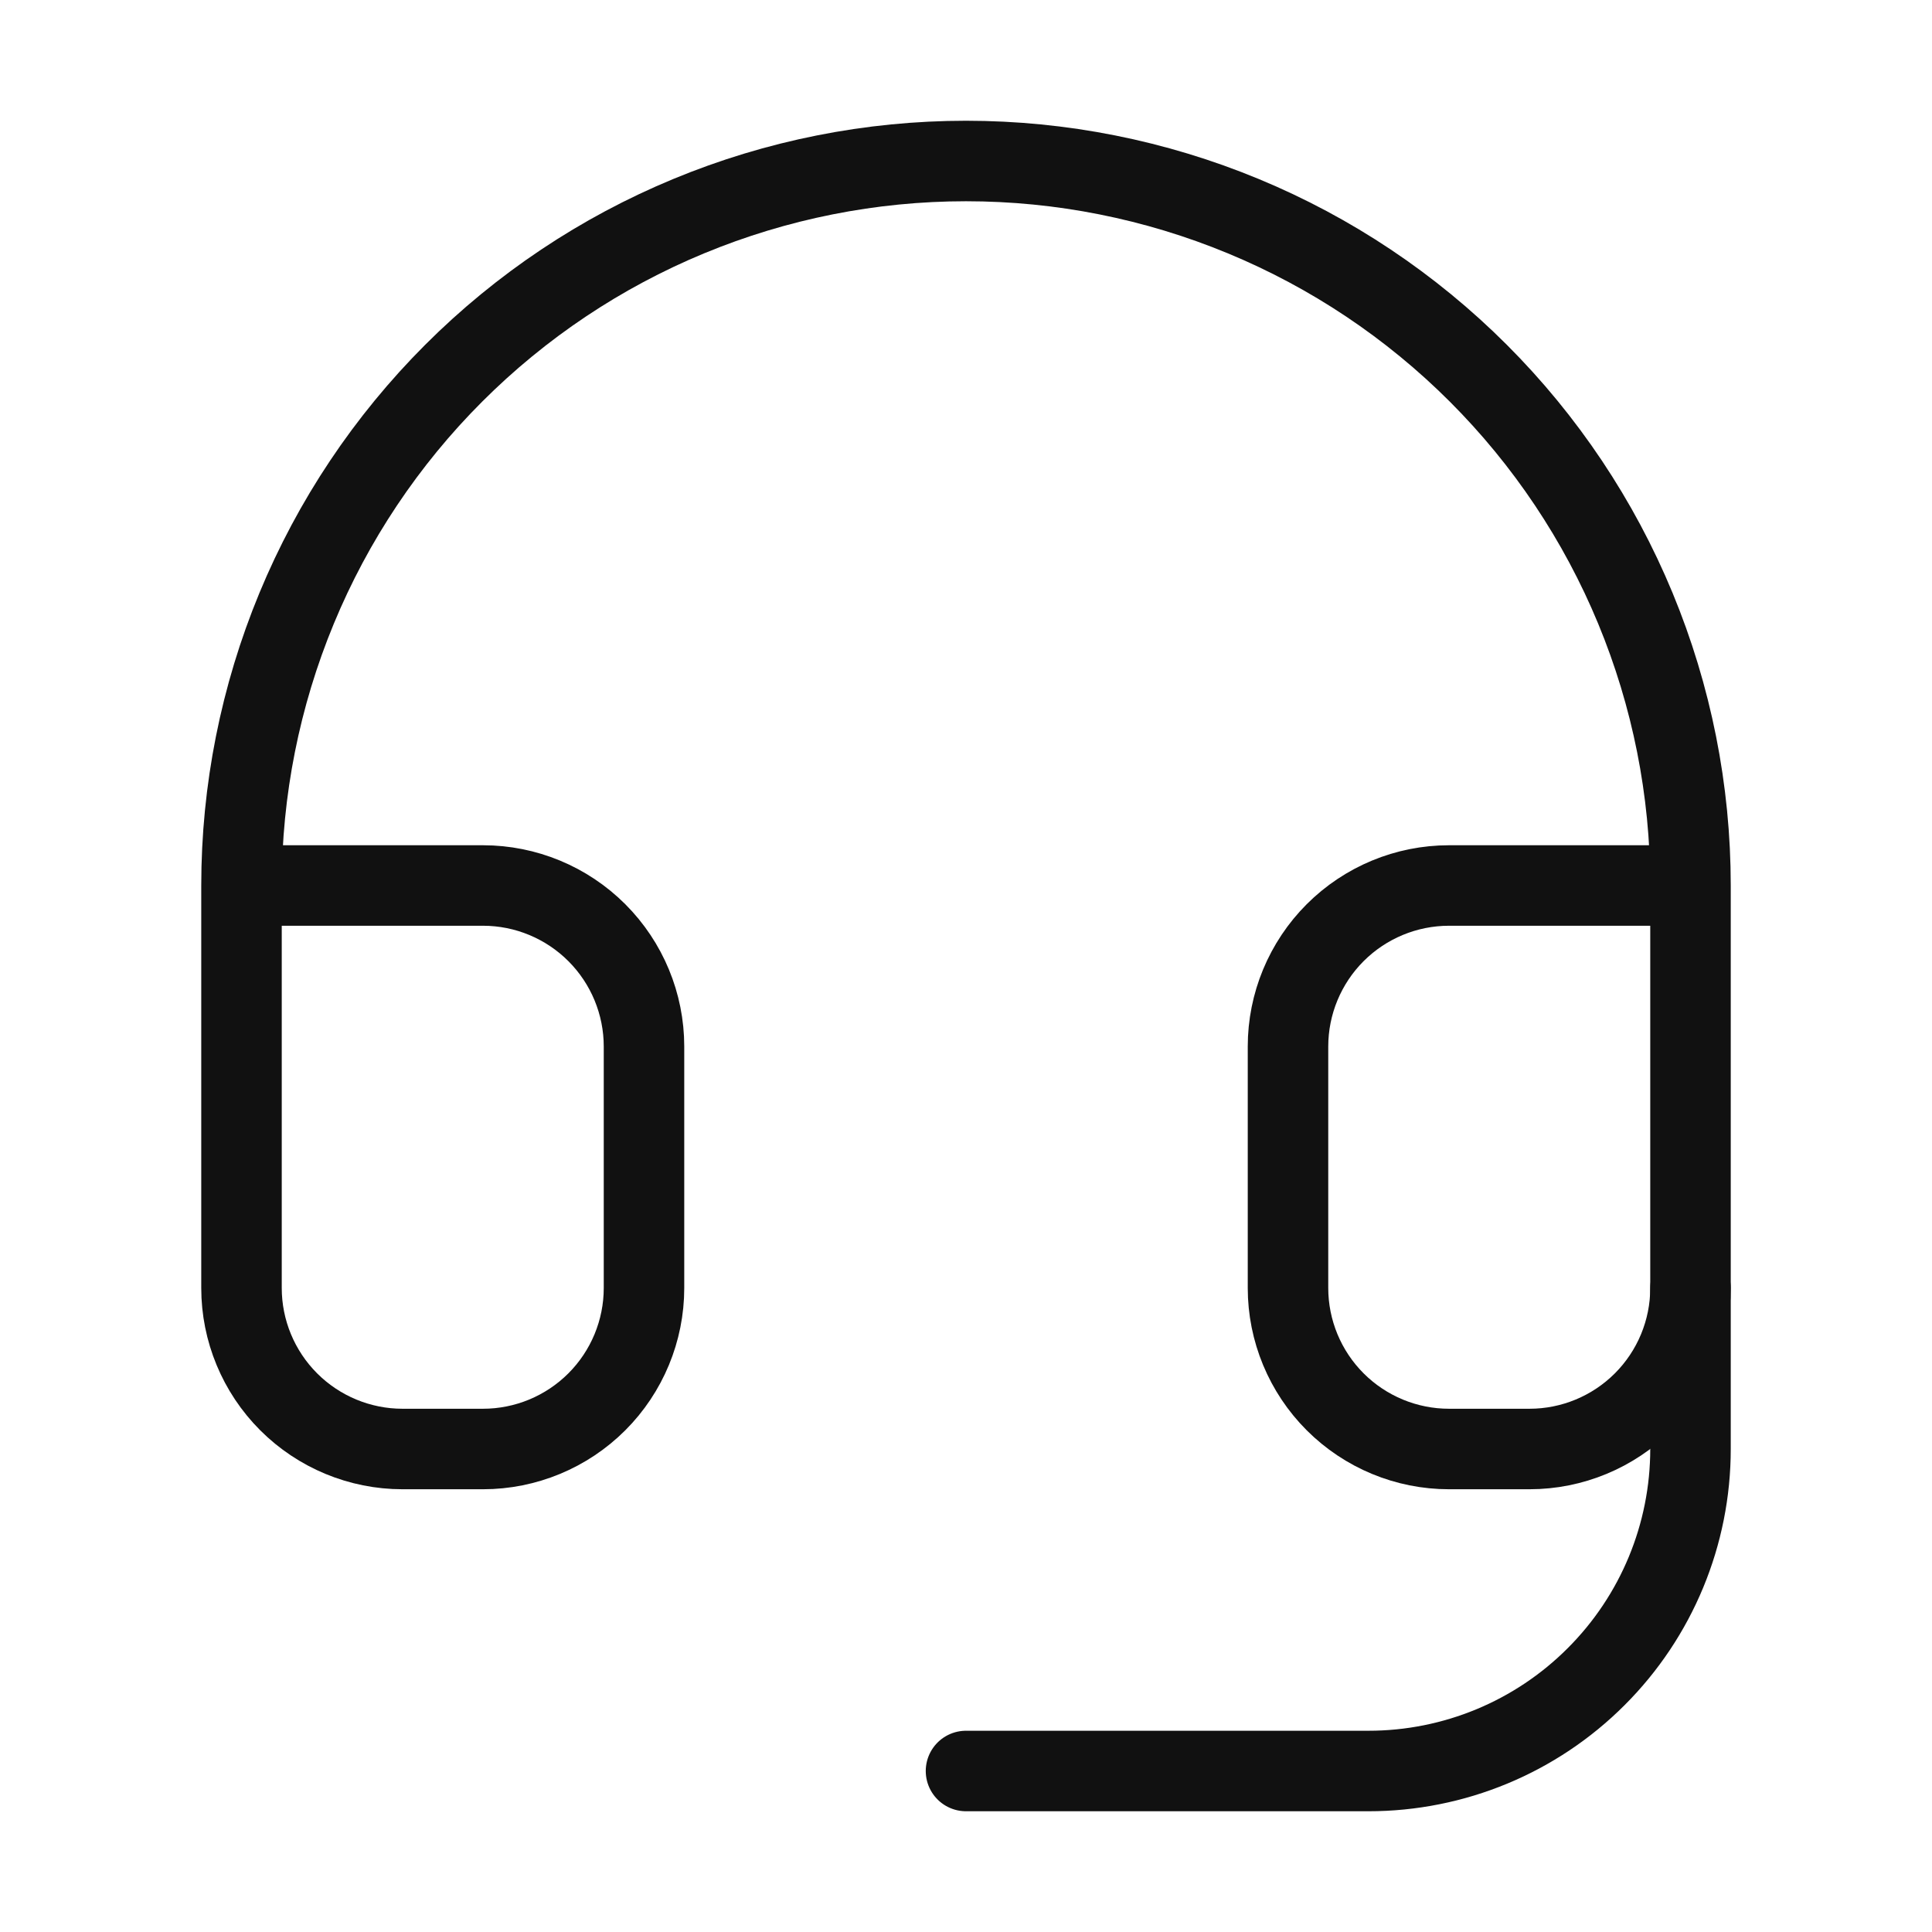
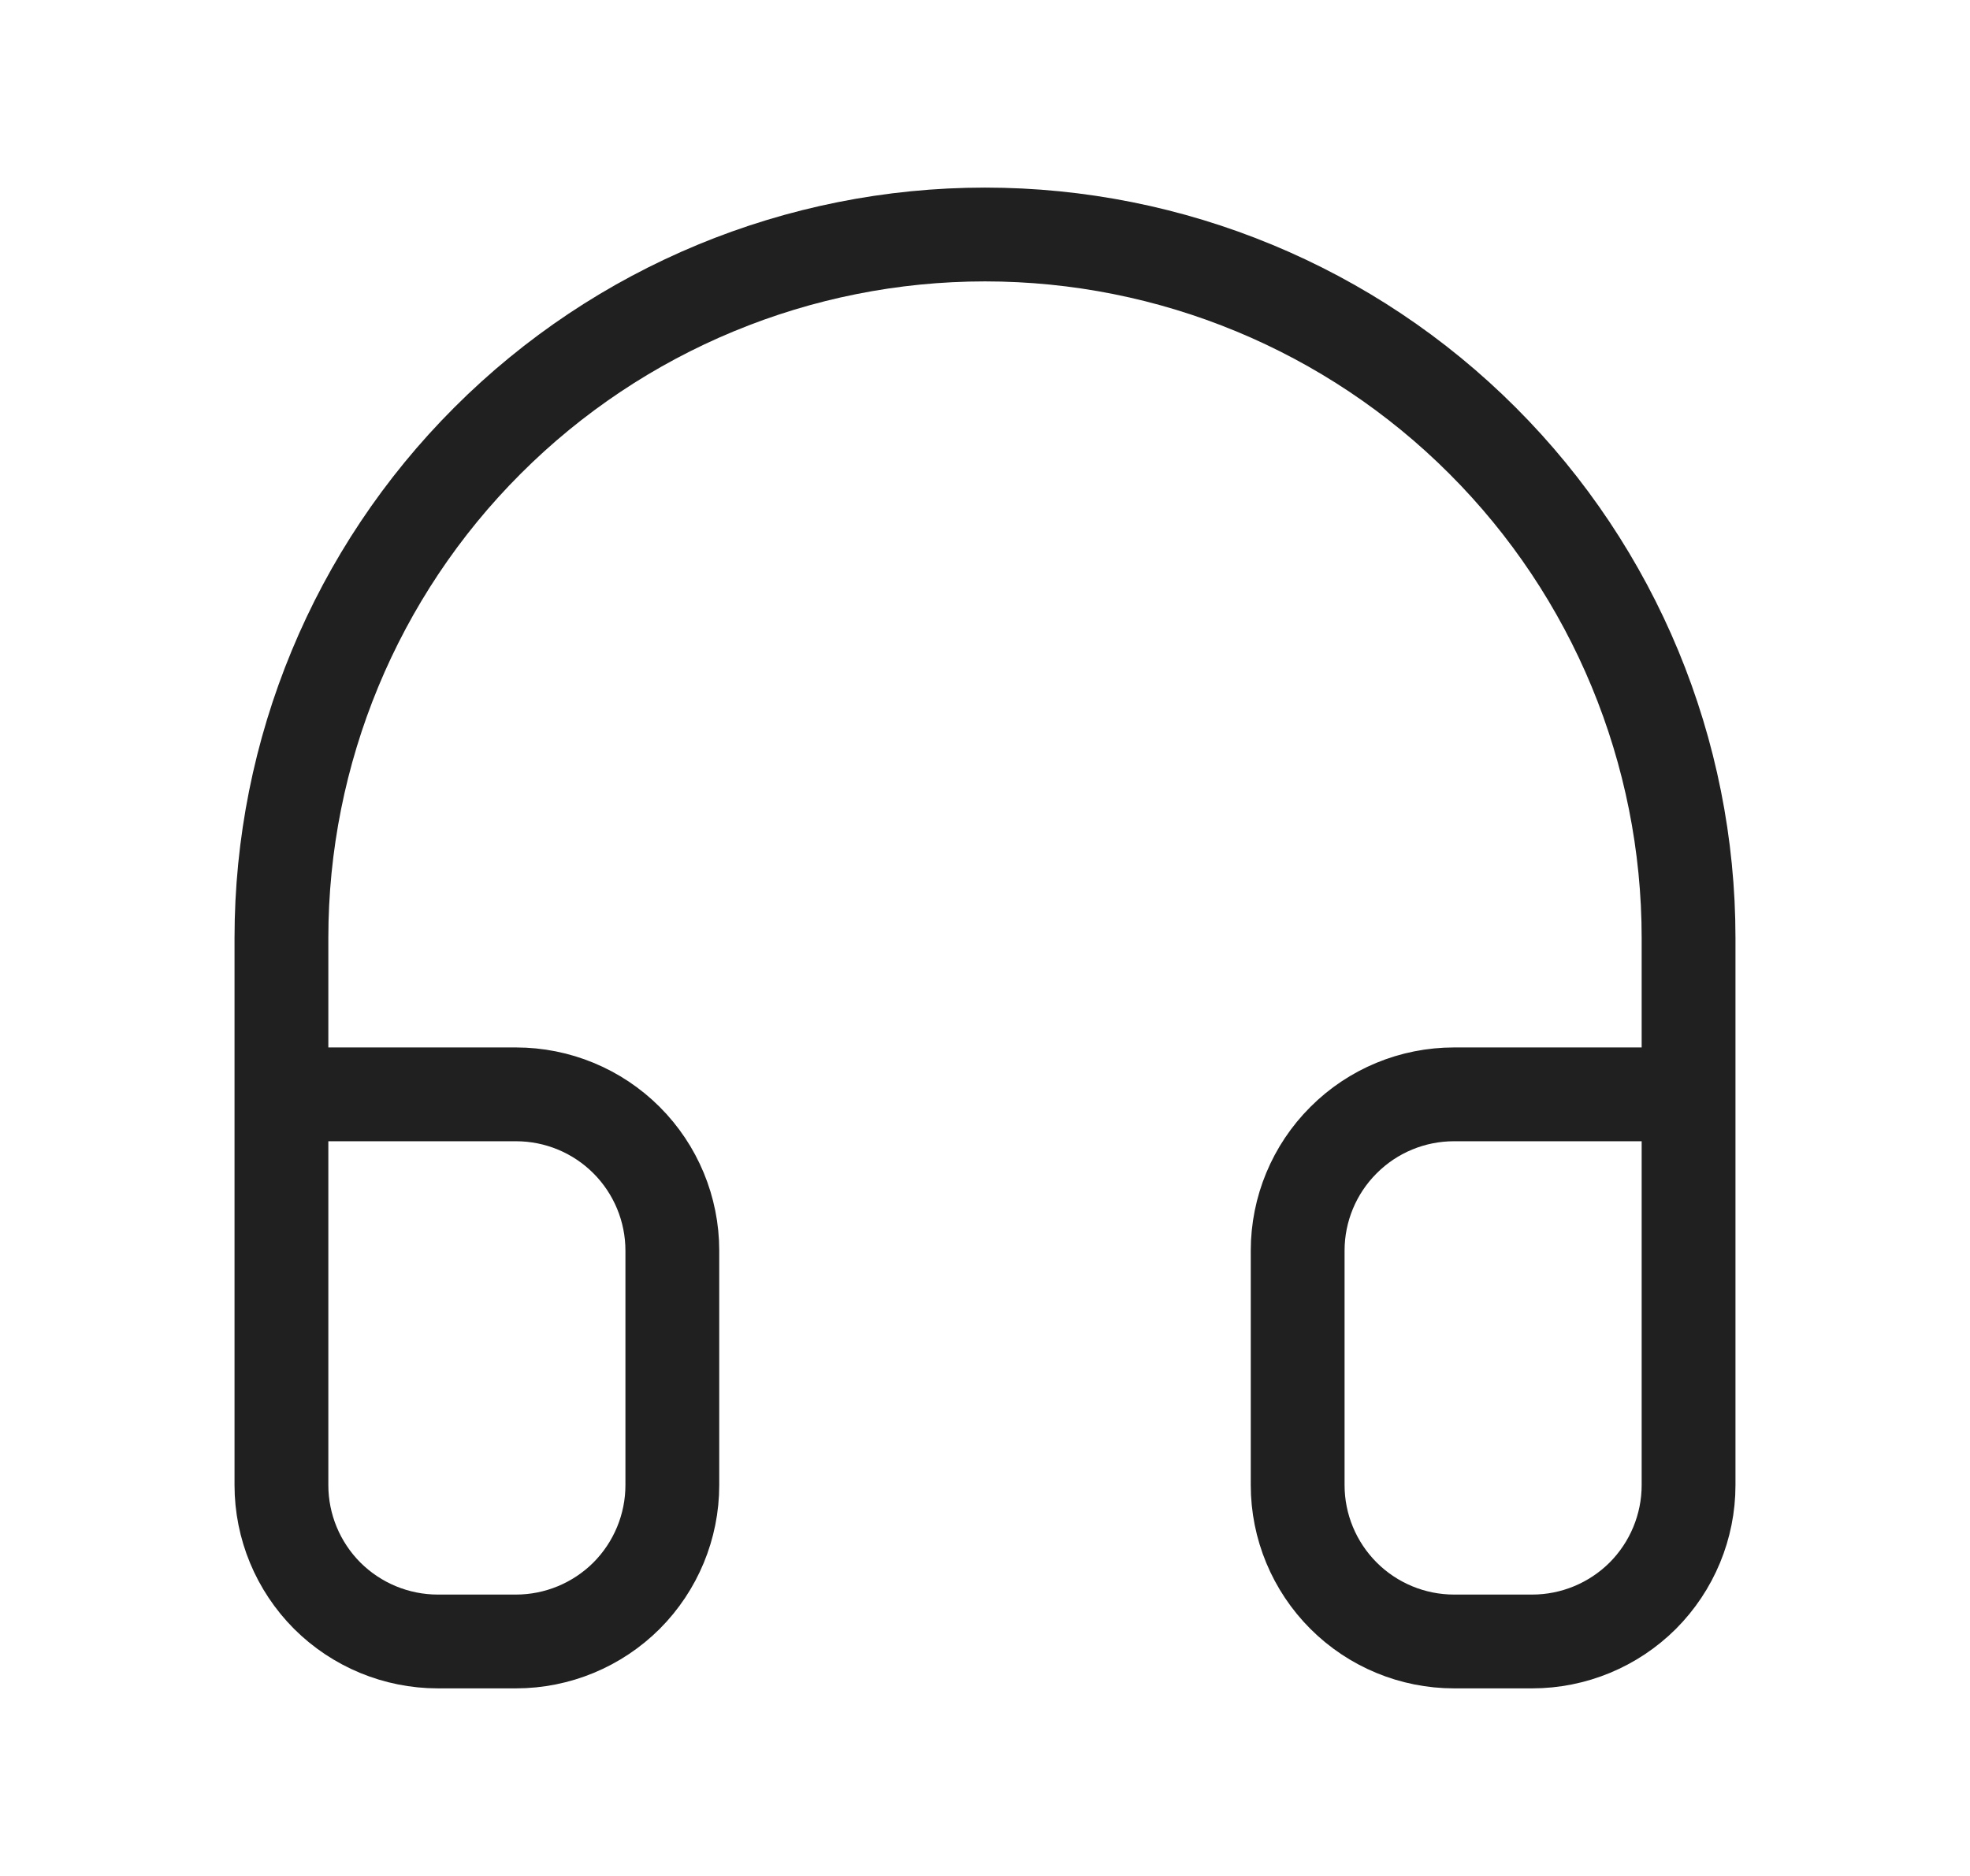
- <svg xmlns="http://www.w3.org/2000/svg" width="24" height="24" viewBox="0 0 24 24" fill="none">
-   <path d="M3 11H6C6.53 11 7.039 11.211 7.414 11.586C7.789 11.961 8 12.47 8 13V16C8 16.53 7.789 17.039 7.414 17.414C7.039 17.789 6.53 18 6 18H5C4.47 18 3.961 17.789 3.586 17.414C3.211 17.039 3 16.53 3 16V11ZM3 11C3 9.818 3.233 8.648 3.685 7.556C4.137 6.464 4.8 5.472 5.636 4.636C6.472 3.8 7.464 3.137 8.556 2.685C9.648 2.233 10.818 2 12 2C13.182 2 14.352 2.233 15.444 2.685C16.536 3.137 17.528 3.8 18.364 4.636C19.2 5.472 19.863 6.464 20.315 7.556C20.767 8.648 21 9.818 21 11M21 11V16C21 16.53 20.789 17.039 20.414 17.414C20.039 17.789 19.53 18 19 18H18C17.47 18 16.961 17.789 16.586 17.414C16.211 17.039 16 16.53 16 16V13C16 12.47 16.211 11.961 16.586 11.586C16.961 11.211 17.47 11 18 11H21Z" stroke="#111111" stroke-linecap="round" stroke-linejoin="round" />
-   <path d="M21 16V18C21 19.061 20.579 20.078 19.828 20.828C19.078 21.579 18.061 22 17 22H12" stroke="#111111" stroke-linecap="round" stroke-linejoin="round" />
+ <svg xmlns="http://www.w3.org/2000/svg" width="21" height="20" viewBox="0 0 21 20" fill="none">
+   <path d="M3 11.667H5.5C5.942 11.667 6.366 11.842 6.679 12.155C6.991 12.467 7.167 12.891 7.167 13.333V15.833C7.167 16.275 6.991 16.699 6.679 17.012C6.366 17.324 5.942 17.5 5.5 17.5H4.667C4.225 17.5 3.801 17.324 3.488 17.012C3.176 16.699 3 16.275 3 15.833V10C3 8.011 3.79 6.103 5.197 4.697C6.603 3.29 8.511 2.5 10.5 2.5C12.489 2.5 14.397 3.29 15.803 4.697C17.21 6.103 18 8.011 18 10V15.833C18 16.275 17.824 16.699 17.512 17.012C17.199 17.324 16.775 17.5 16.333 17.5H15.5C15.058 17.5 14.634 17.324 14.322 17.012C14.009 16.699 13.833 16.275 13.833 15.833V13.333C13.833 12.891 14.009 12.467 14.322 12.155C14.634 11.842 15.058 11.667 15.5 11.667H18" stroke="#202020" stroke-linecap="round" stroke-linejoin="round" />
</svg>
